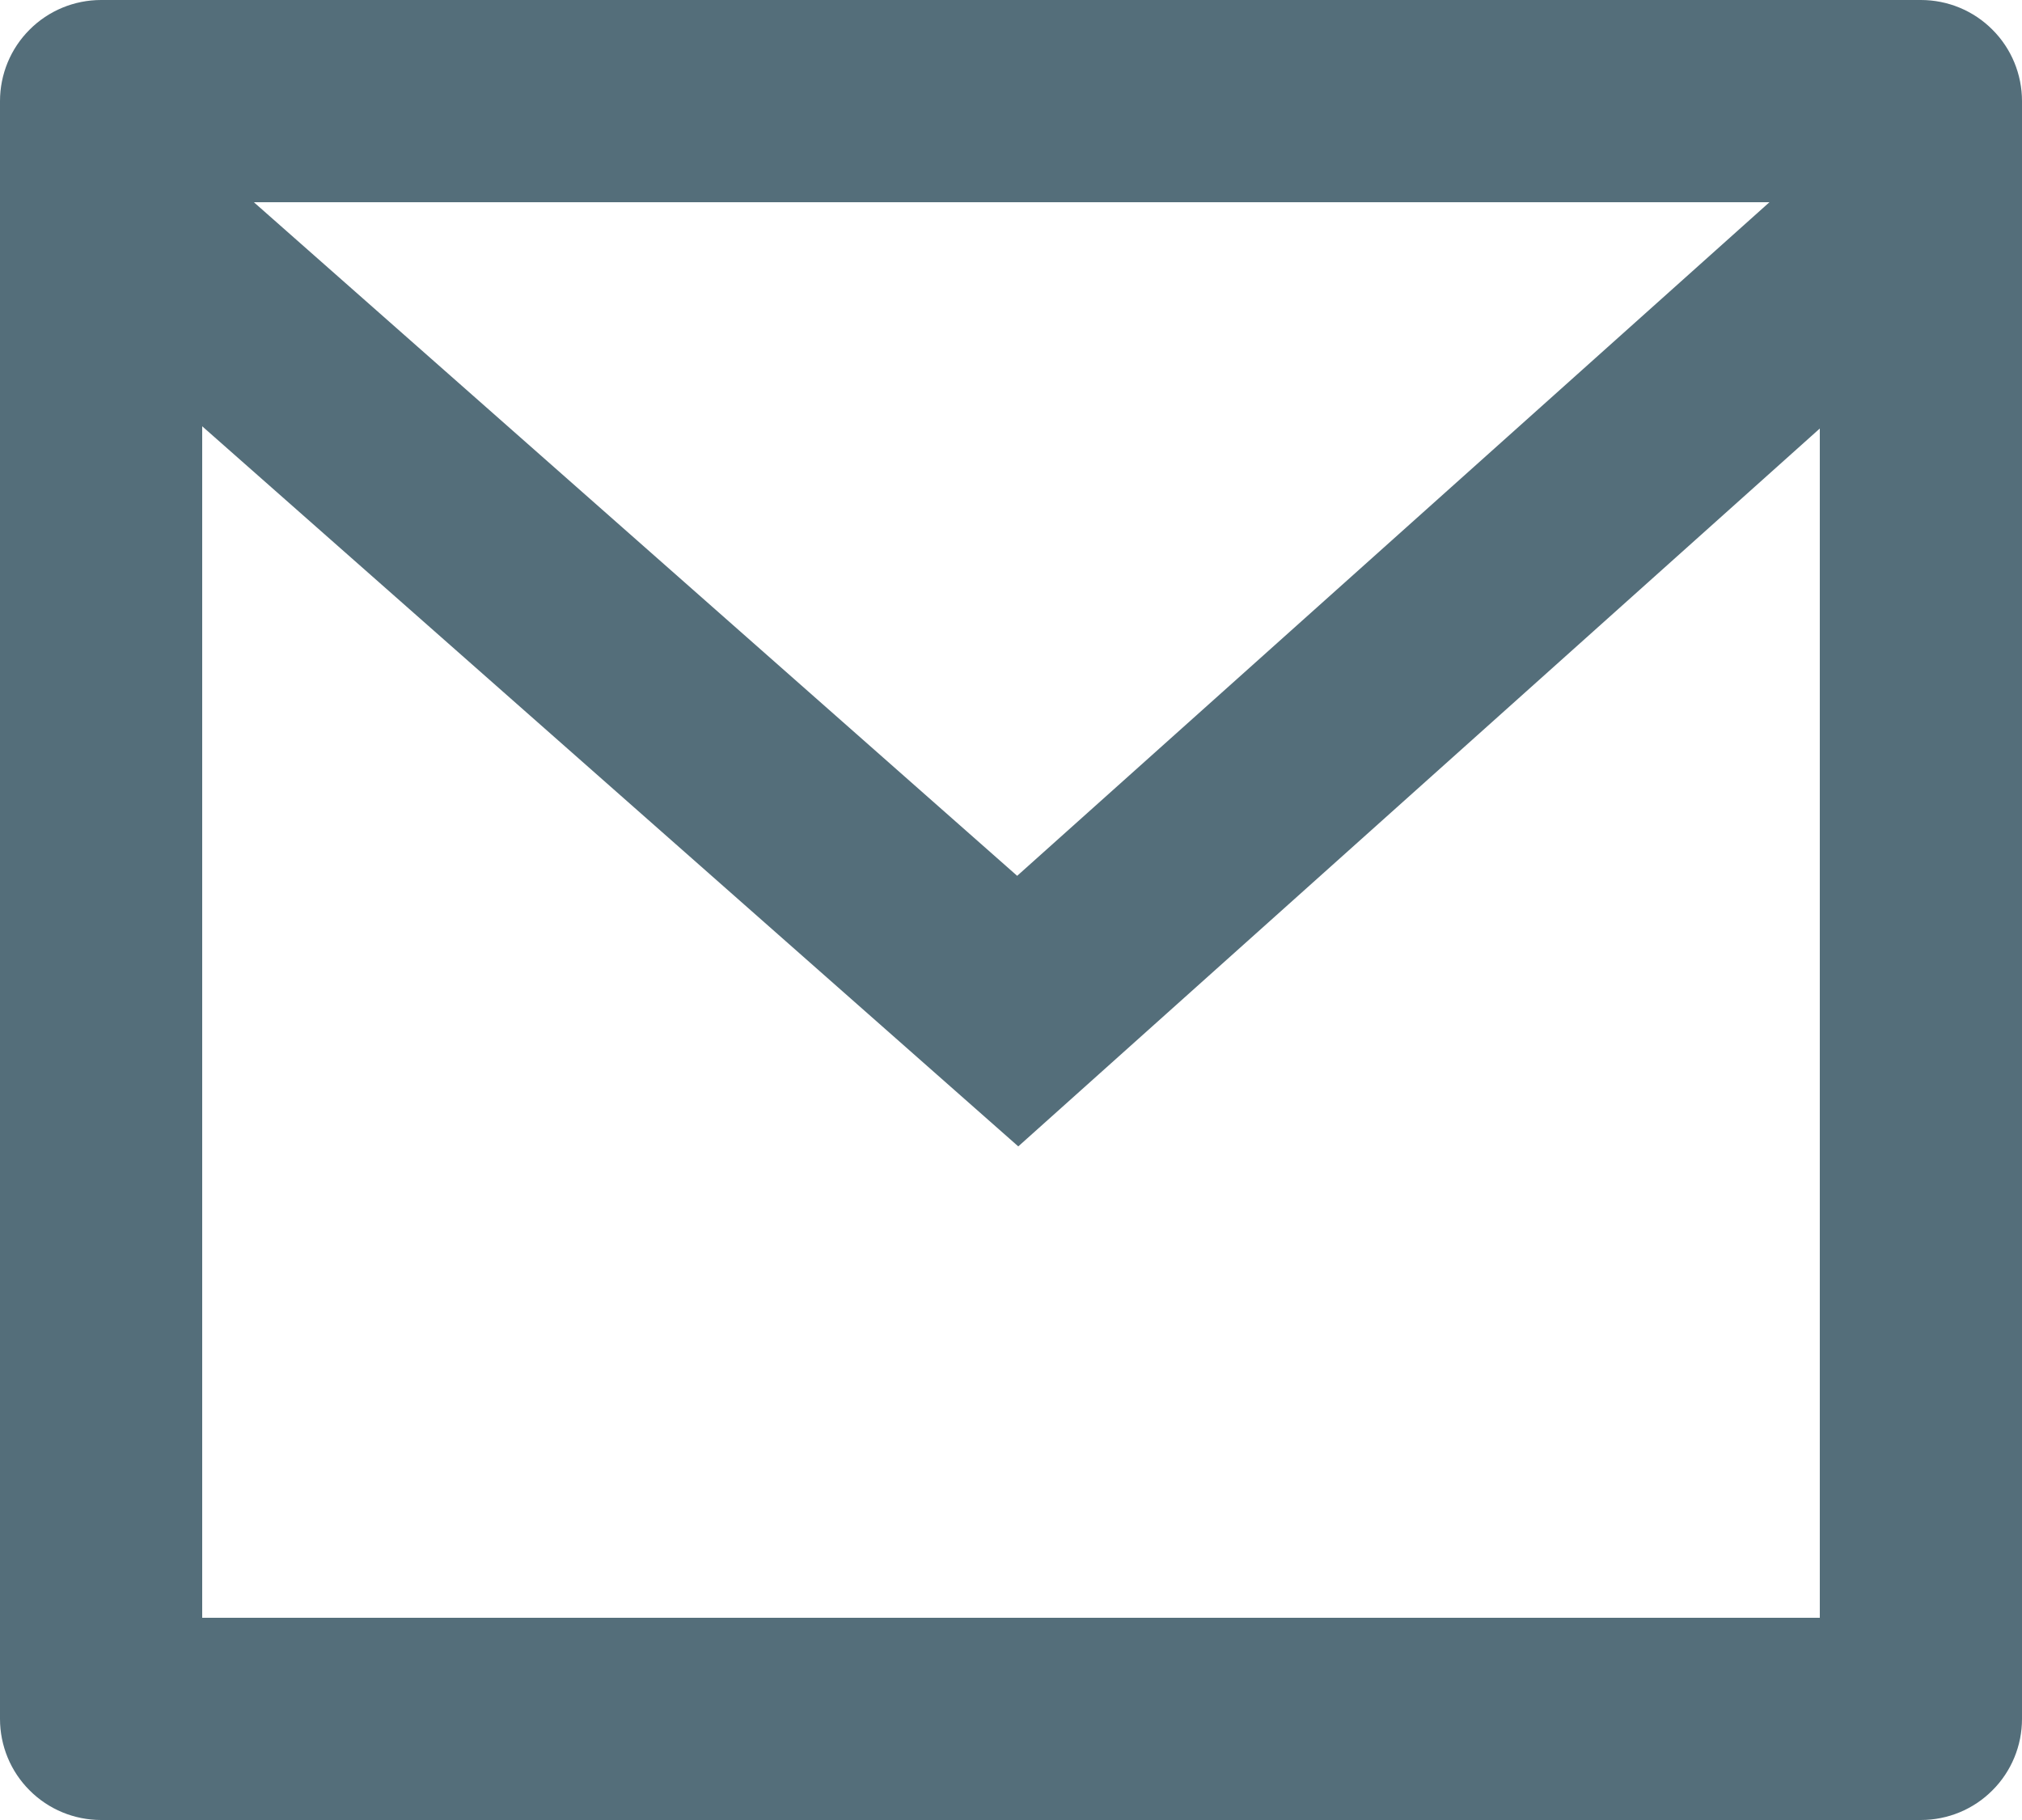
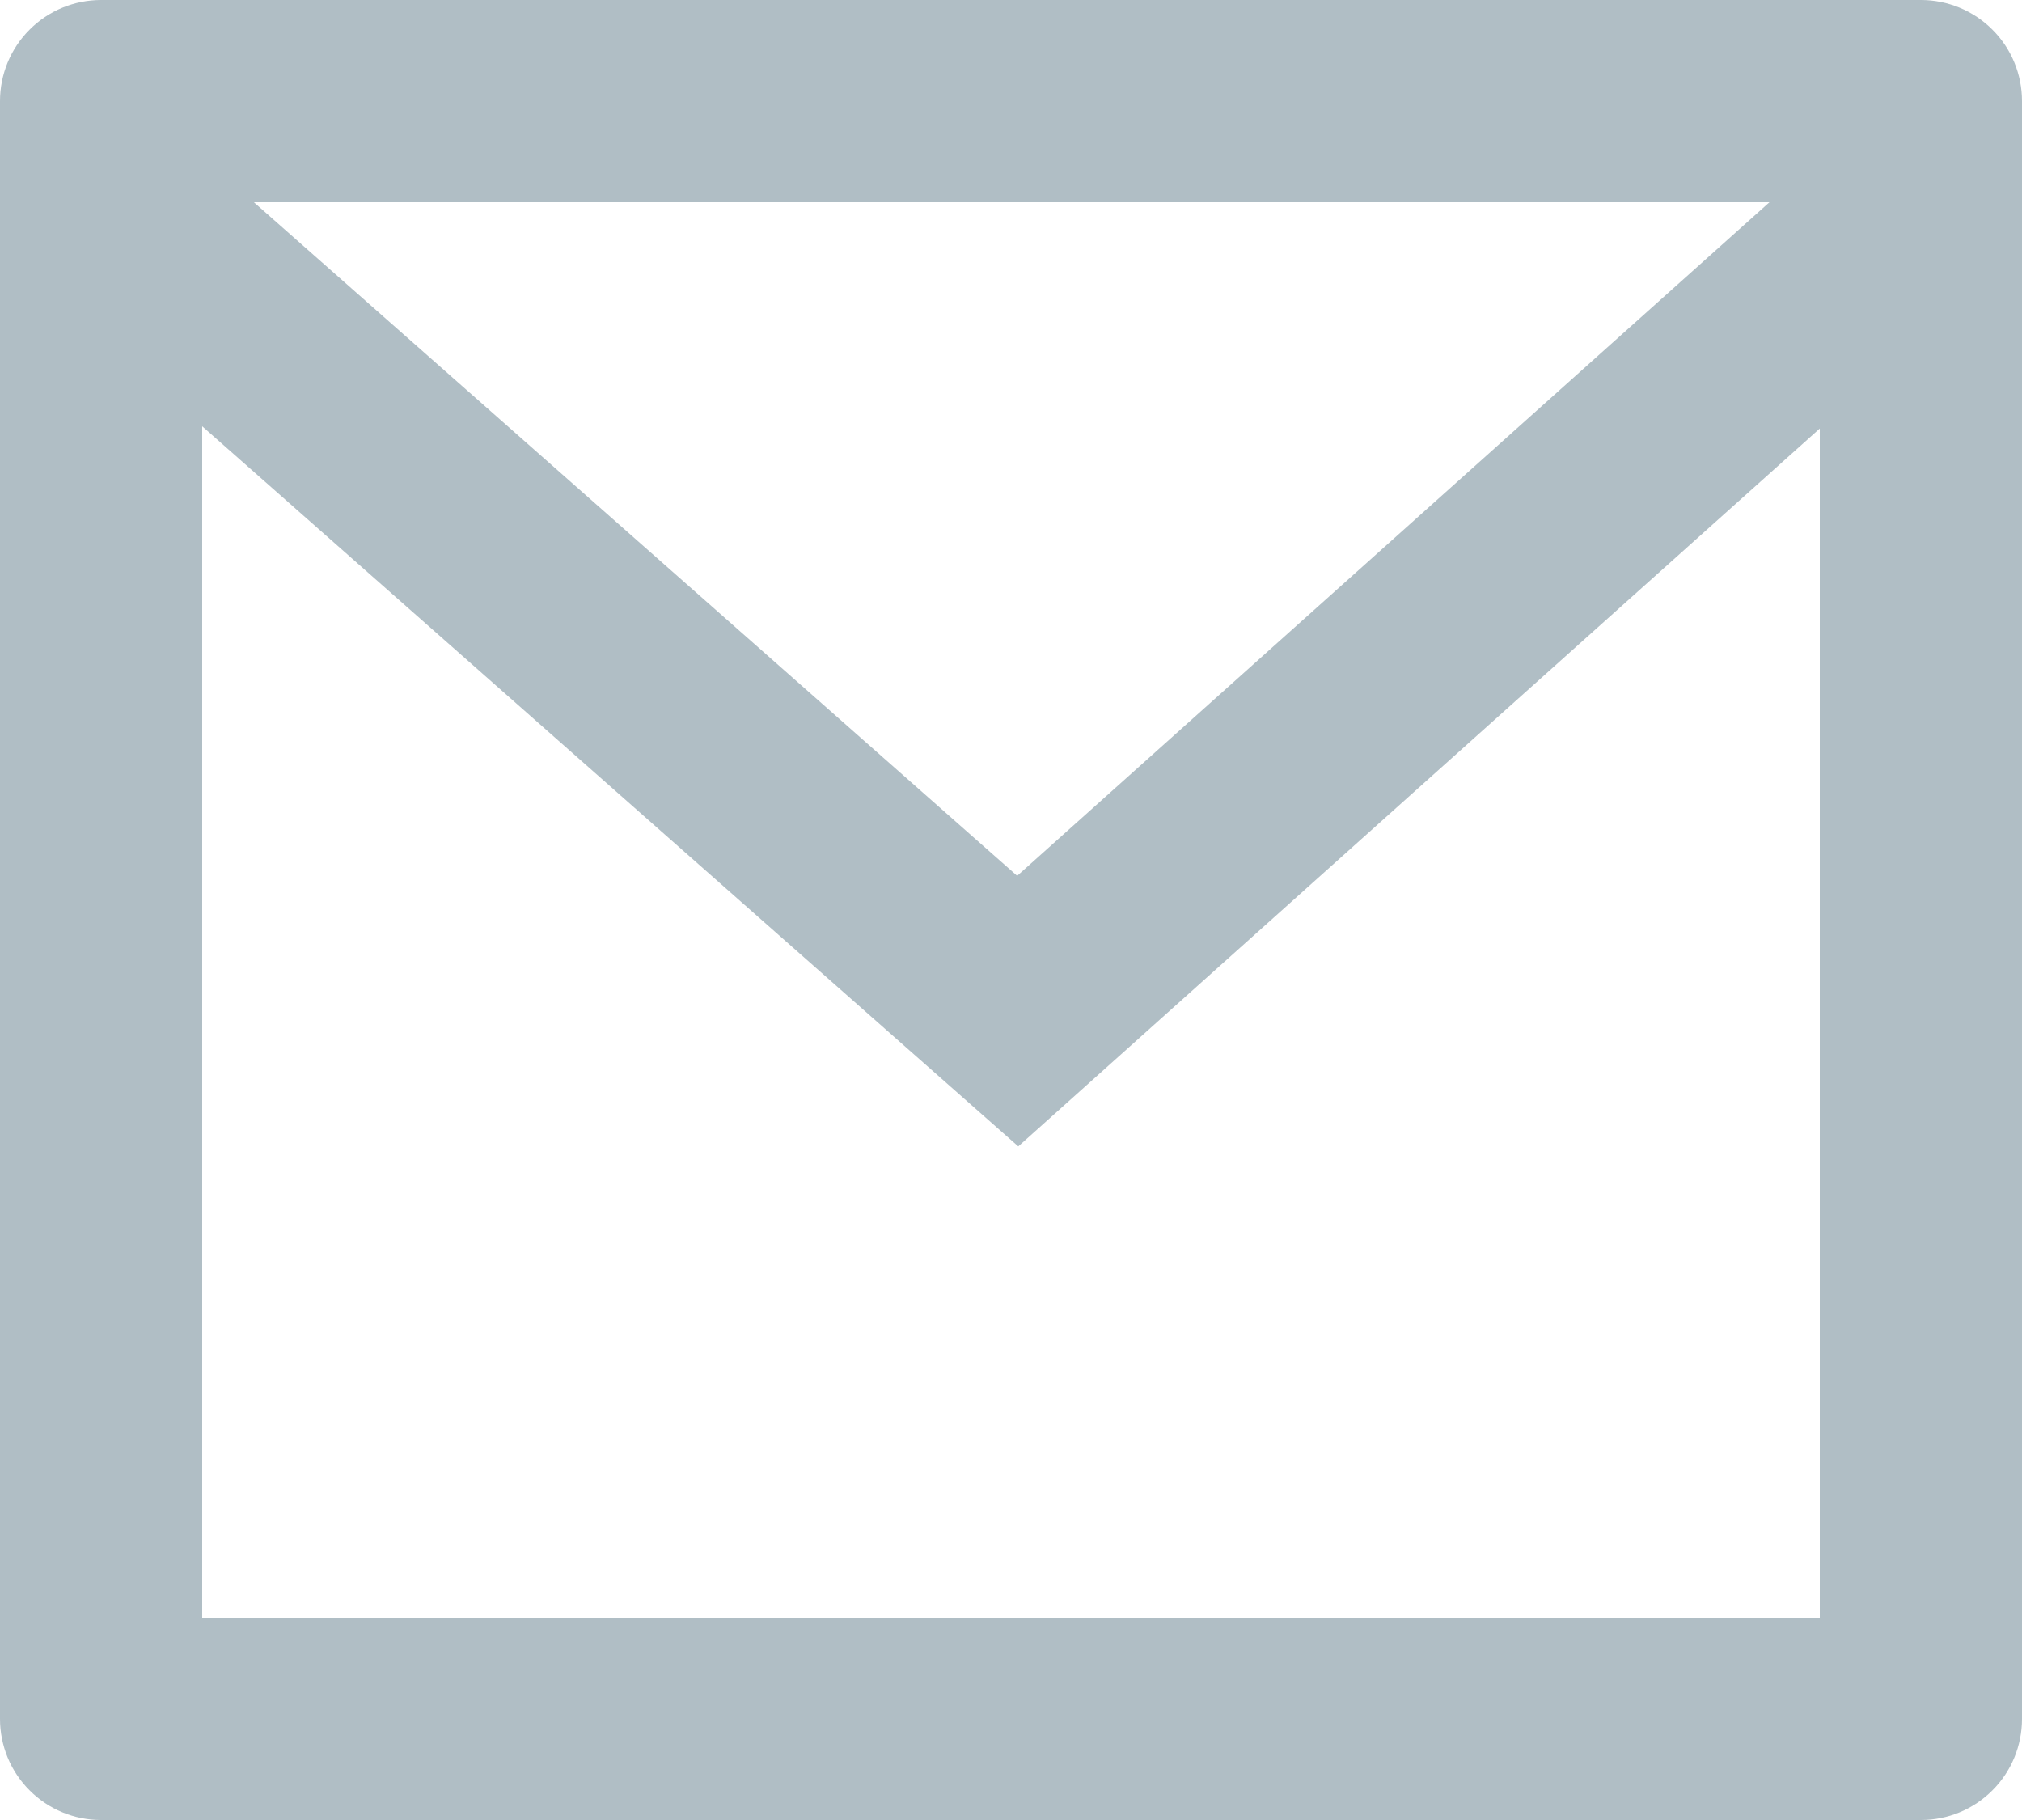
<svg xmlns="http://www.w3.org/2000/svg" width="20" height="18" viewBox="0 0 20 18" fill="none">
-   <path d="M1 0H19C19.265 0 19.52 0.105 19.707 0.293C19.895 0.48 20 0.735 20 1V17C20 17.265 19.895 17.52 19.707 17.707C19.52 17.895 19.265 18 19 18H1C0.735 18 0.48 17.895 0.293 17.707C0.105 17.52 0 17.265 0 17V1C0 0.735 0.105 0.48 0.293 0.293C0.48 0.105 0.735 0 1 0ZM18 4.238L10.072 11.338L2 4.216V16H18V4.238ZM2.511 2L10.061 8.662L17.502 2H2.511Z" fill="#546E7A" />
+   <path d="M1 0H19C19.265 0 19.52 0.105 19.707 0.293C19.895 0.48 20 0.735 20 1V17C20 17.265 19.895 17.52 19.707 17.707C19.52 17.895 19.265 18 19 18H1C0.735 18 0.48 17.895 0.293 17.707C0.105 17.52 0 17.265 0 17V1C0 0.735 0.105 0.48 0.293 0.293C0.48 0.105 0.735 0 1 0ZM18 4.238L10.072 11.338L2 4.216V16H18V4.238ZM2.511 2L10.061 8.662L17.502 2H2.511Z" fill="#B0BEC5" />
</svg>
